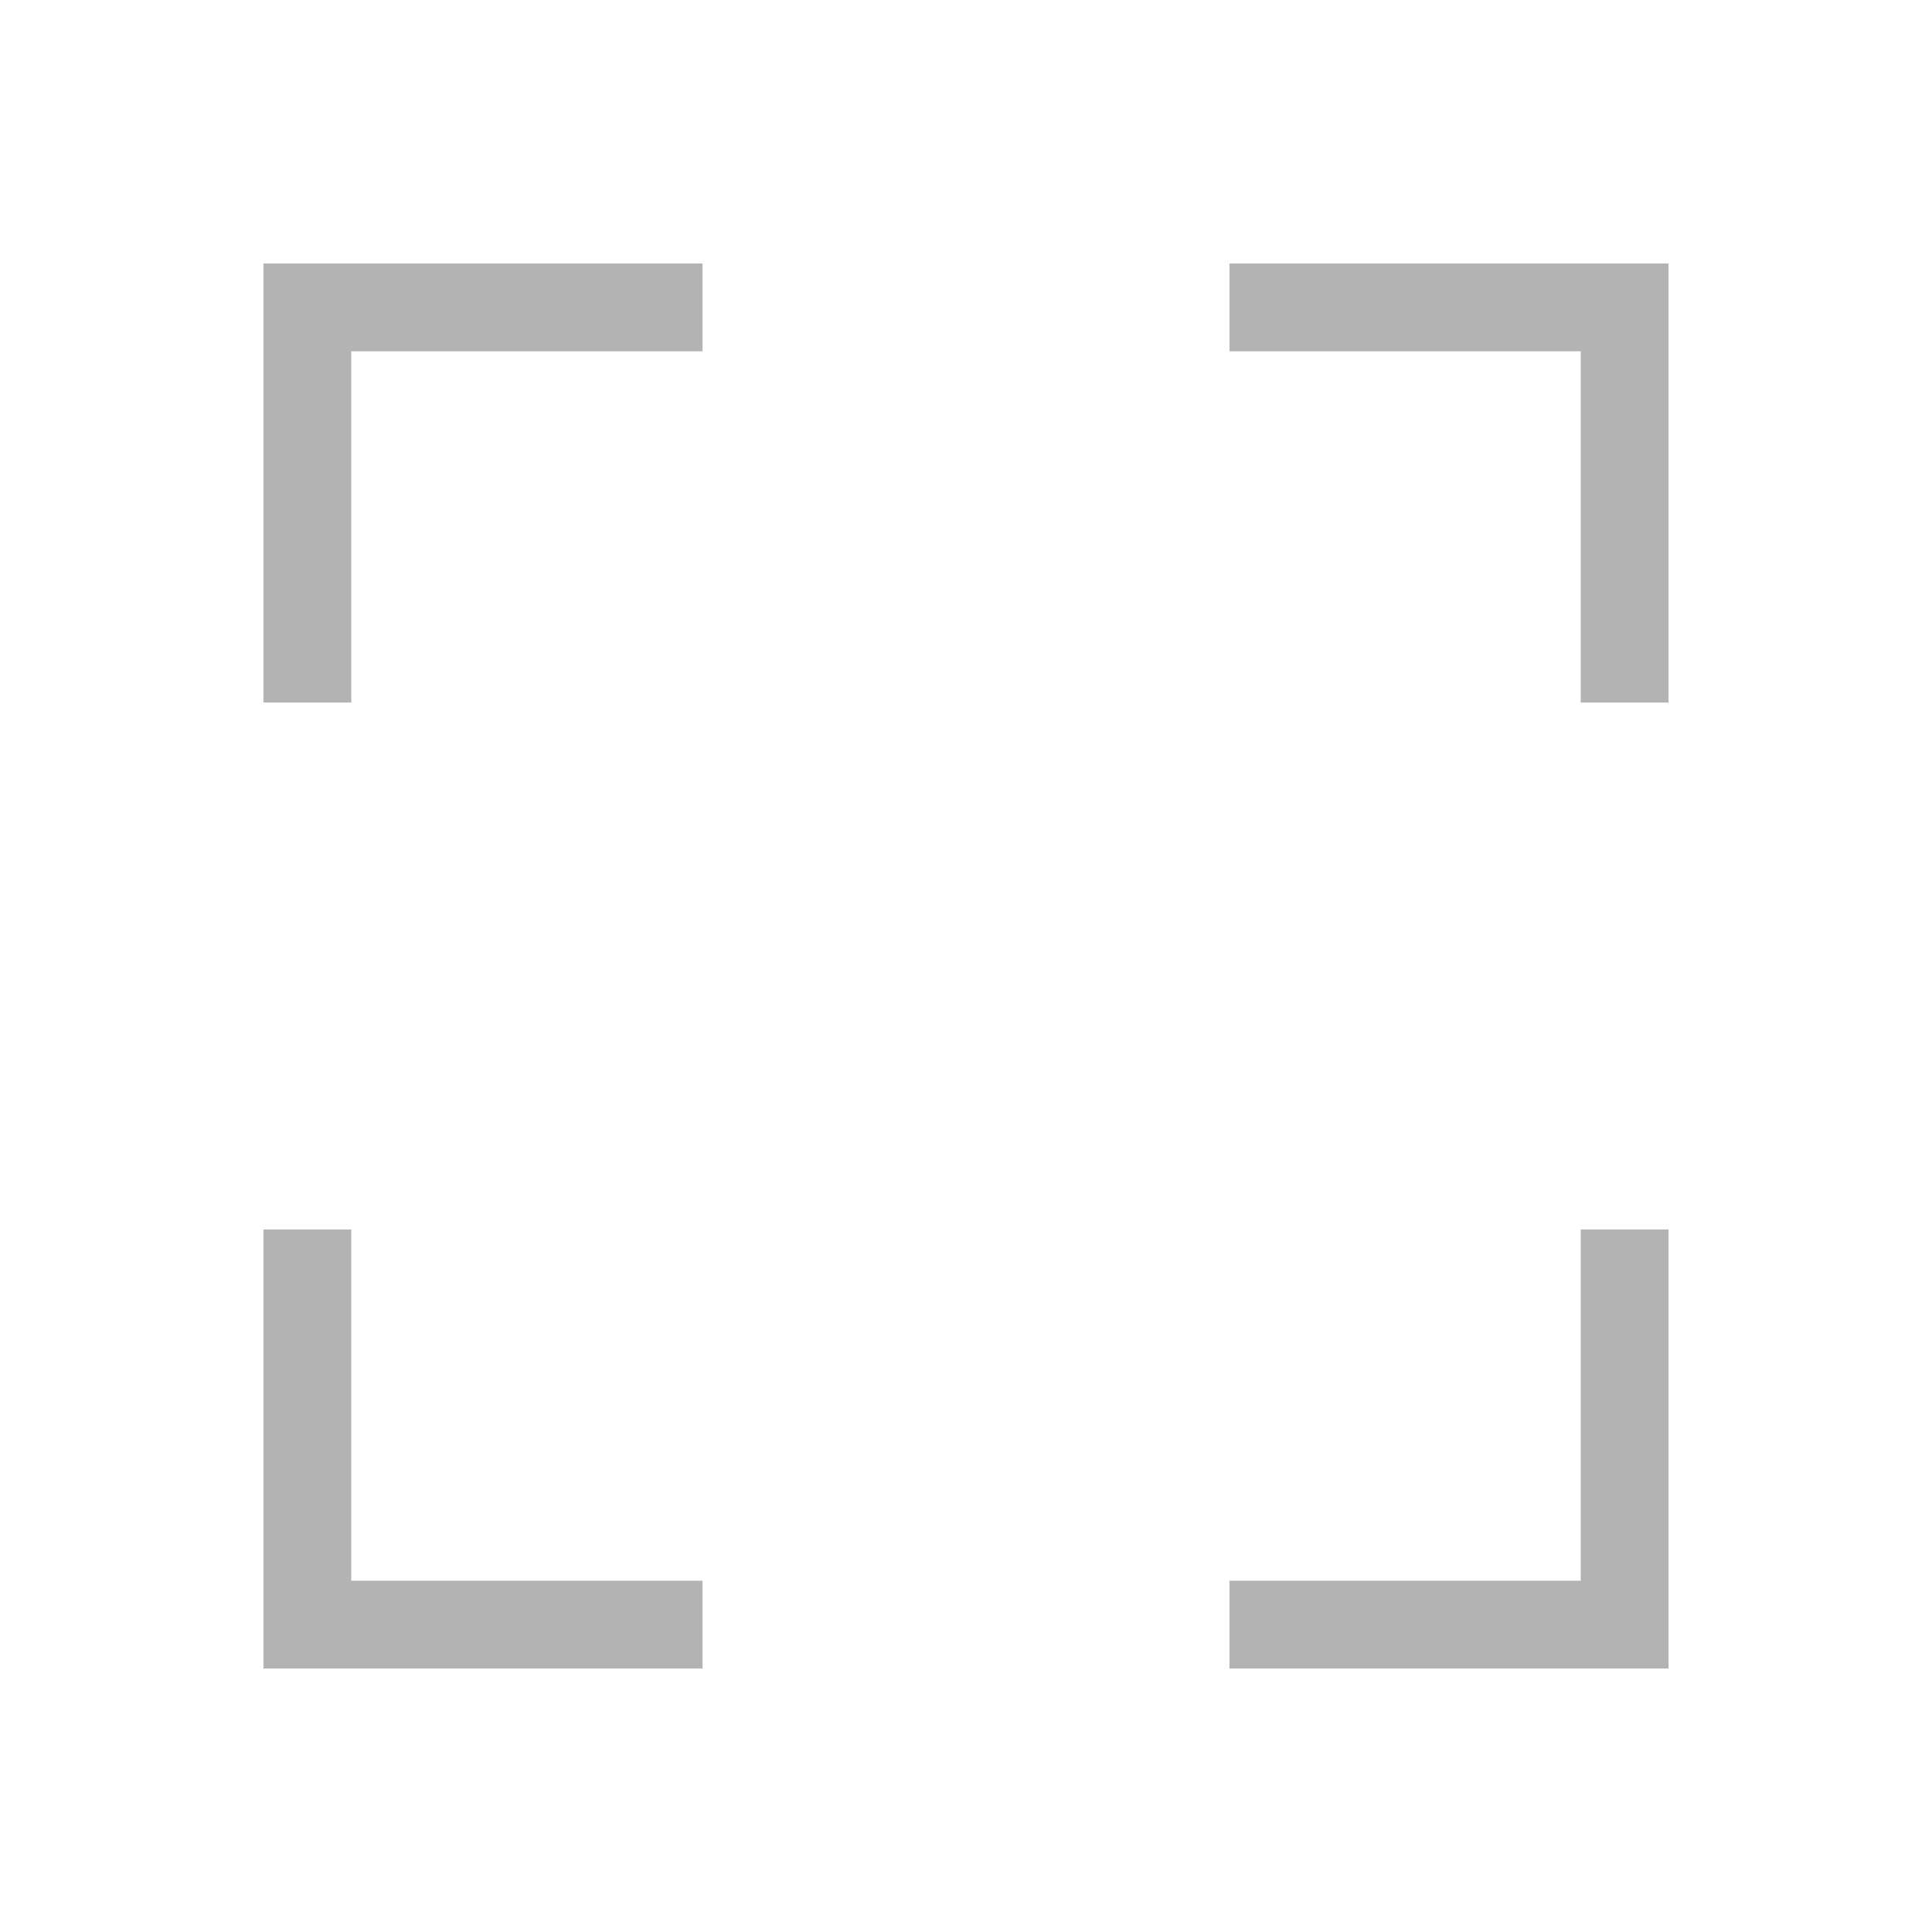
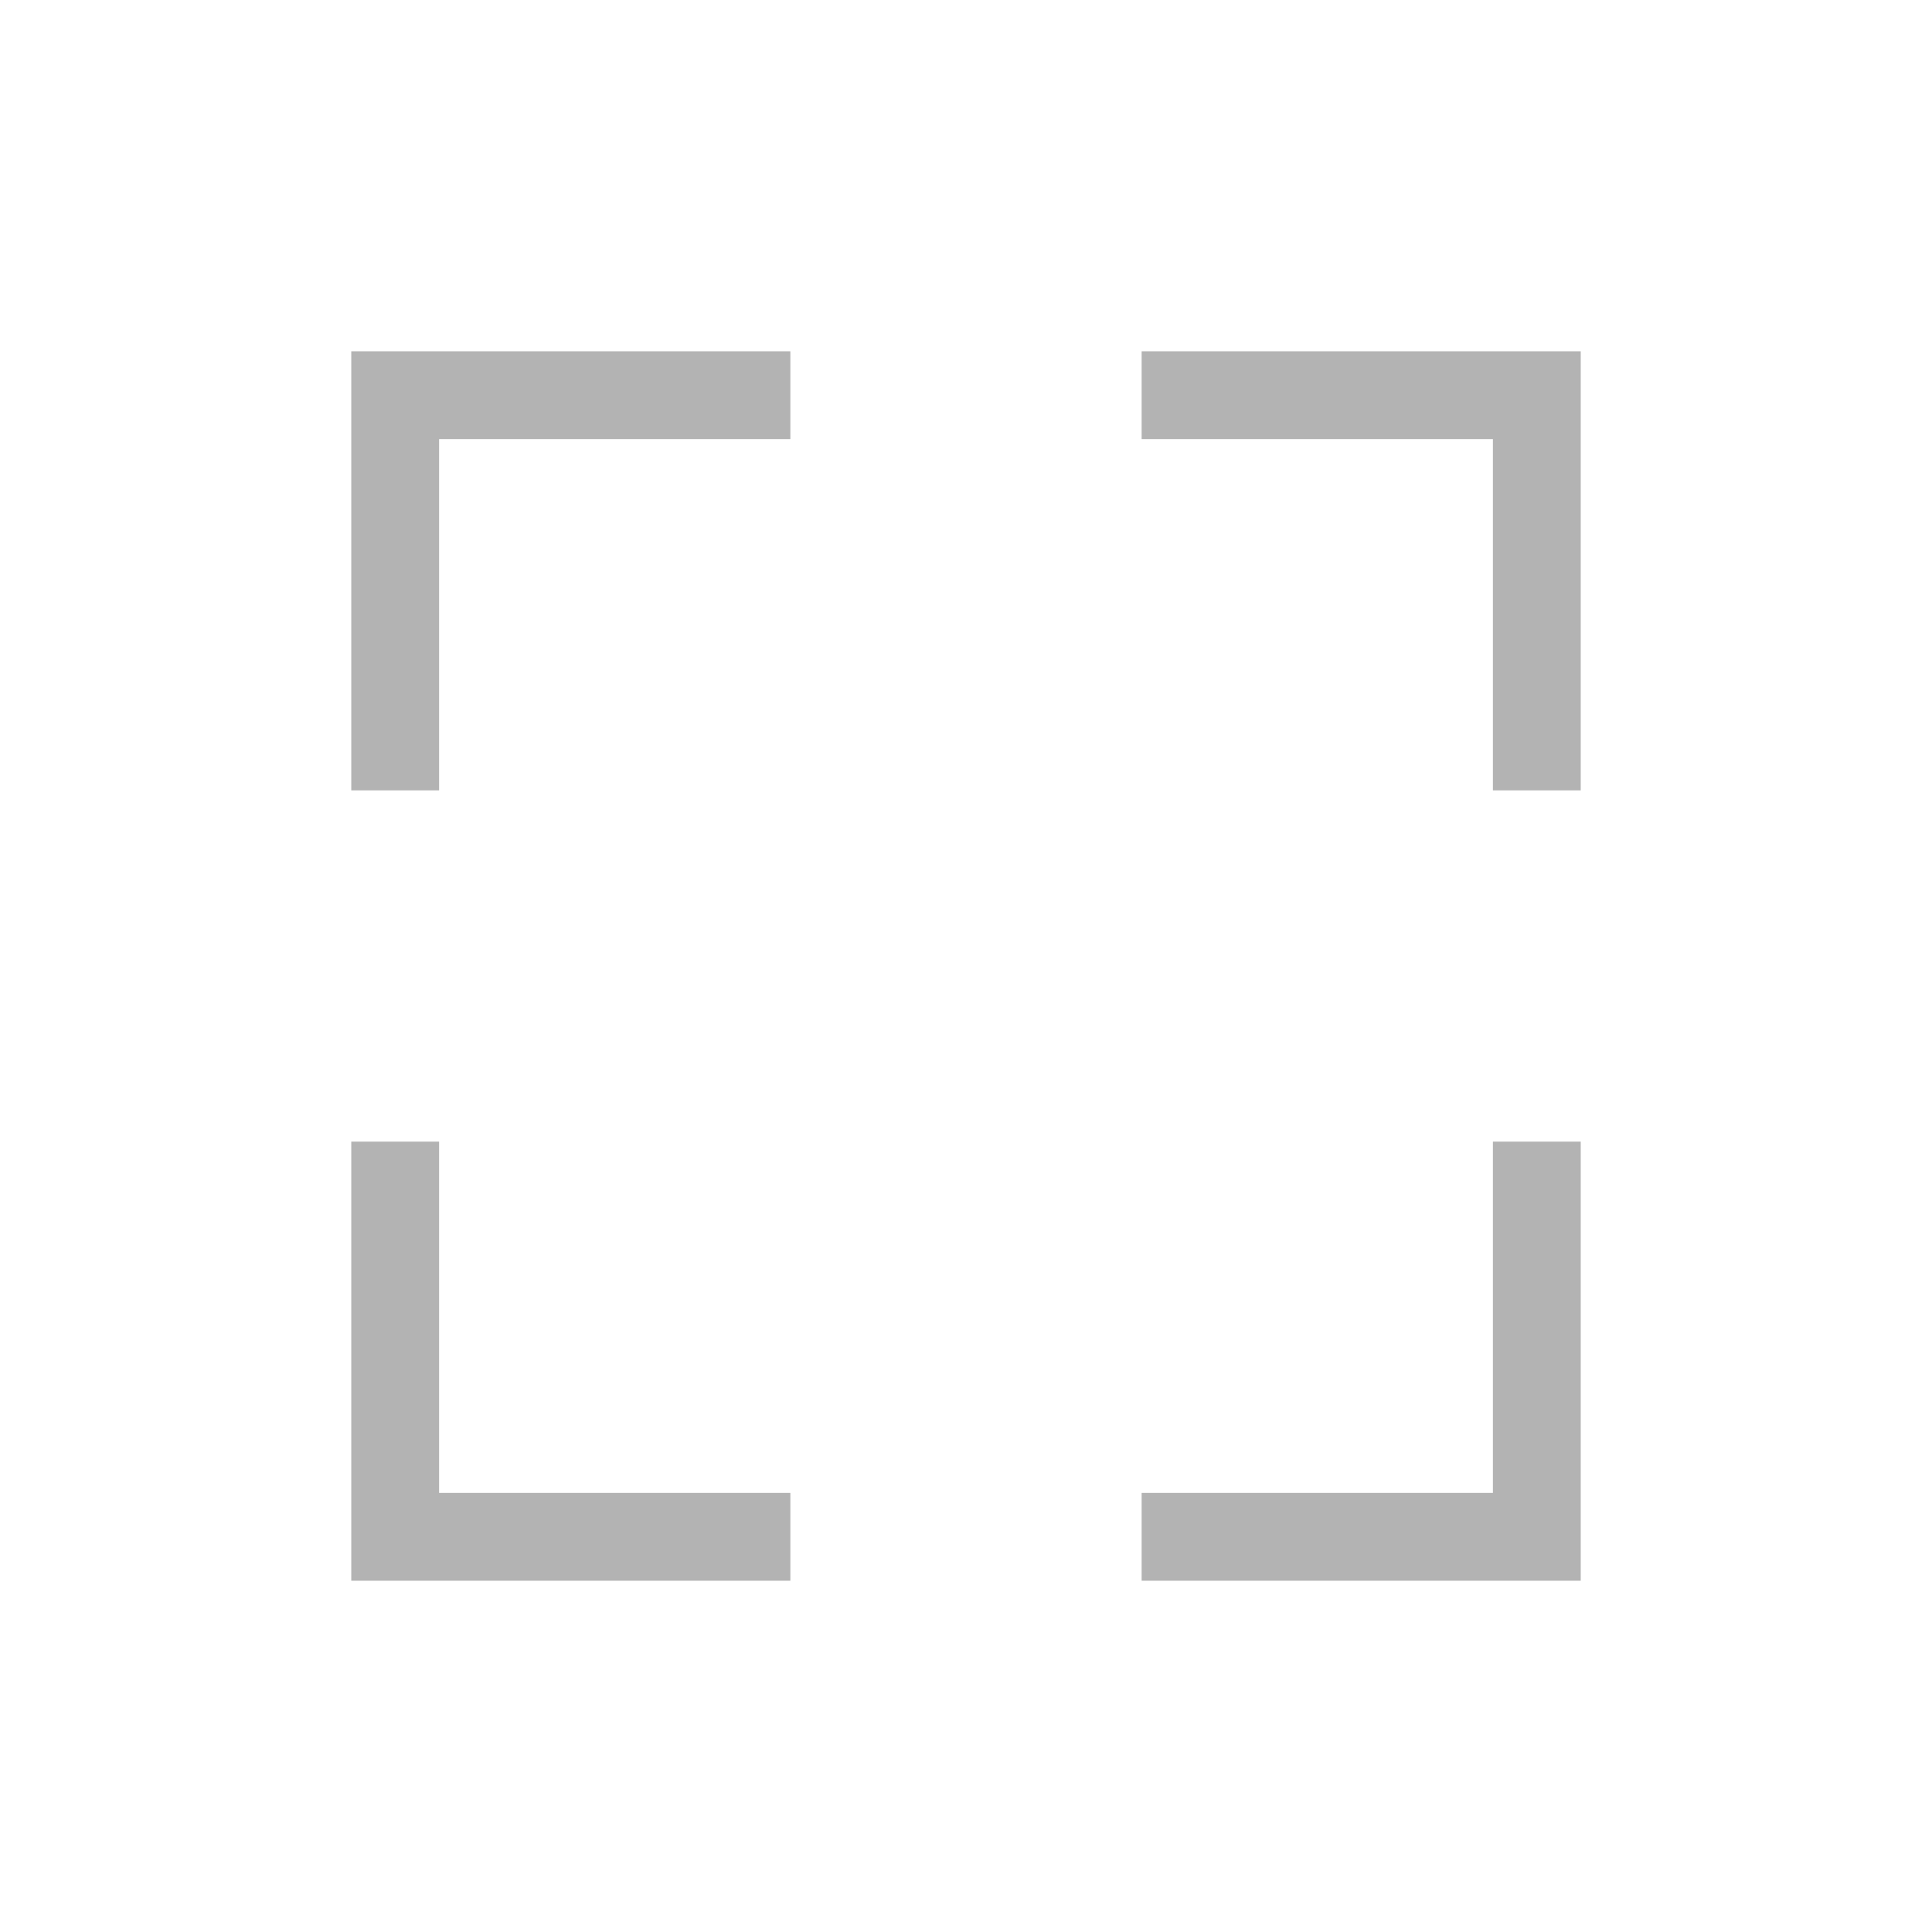
<svg xmlns="http://www.w3.org/2000/svg" width="100%" height="100%" viewBox="0 0 22 22" version="1.1" xml:space="preserve" style="fill-rule:evenodd;clip-rule:evenodd;stroke-linejoin:round;stroke-miterlimit:1.414;">
  <g>
-     <path d="M4,14l-1,0l0,5l5,0l0,-1l-4,0l0,-4Z" style="fill:#b3b3b3;fill-rule:nonzero;" />
-     <path d="M4,4l4,0l0,-1l-5,0l0,5l1,0l0,-4Z" style="fill:#b3b3b3;fill-rule:nonzero;" />
-     <path d="M18,18l-4,0l0,1l5,0l0,-5l-1,0l0,4Z" style="fill:#b3b3b3;fill-rule:nonzero;" />
-     <path d="M14,3l0,1l4,0l0,4l1,0l0,-5l-5,0Z" style="fill:#b3b3b3;fill-rule:nonzero;" />
+     <path d="M5,13l-1,0l0,5l5,0l0,-1l-4,0l0,-4Z" style="fill:#b3b3b3;fill-rule:nonzero;" />
+     <path d="M5,5l4,0l0,-1l-5,0l0,5l1,0l0,-4Z" style="fill:#b3b3b3;fill-rule:nonzero;" />
+     <path d="M17,17l-4,0l0,1l5,0l0,-5l-1,0l0,4Z" style="fill:#b3b3b3;fill-rule:nonzero;" />
+     <path d="M13,4l0,1l4,0l0,4l1,0l0,-5l-5,0Z" style="fill:#b3b3b3;fill-rule:nonzero;" />
  </g>
</svg>
